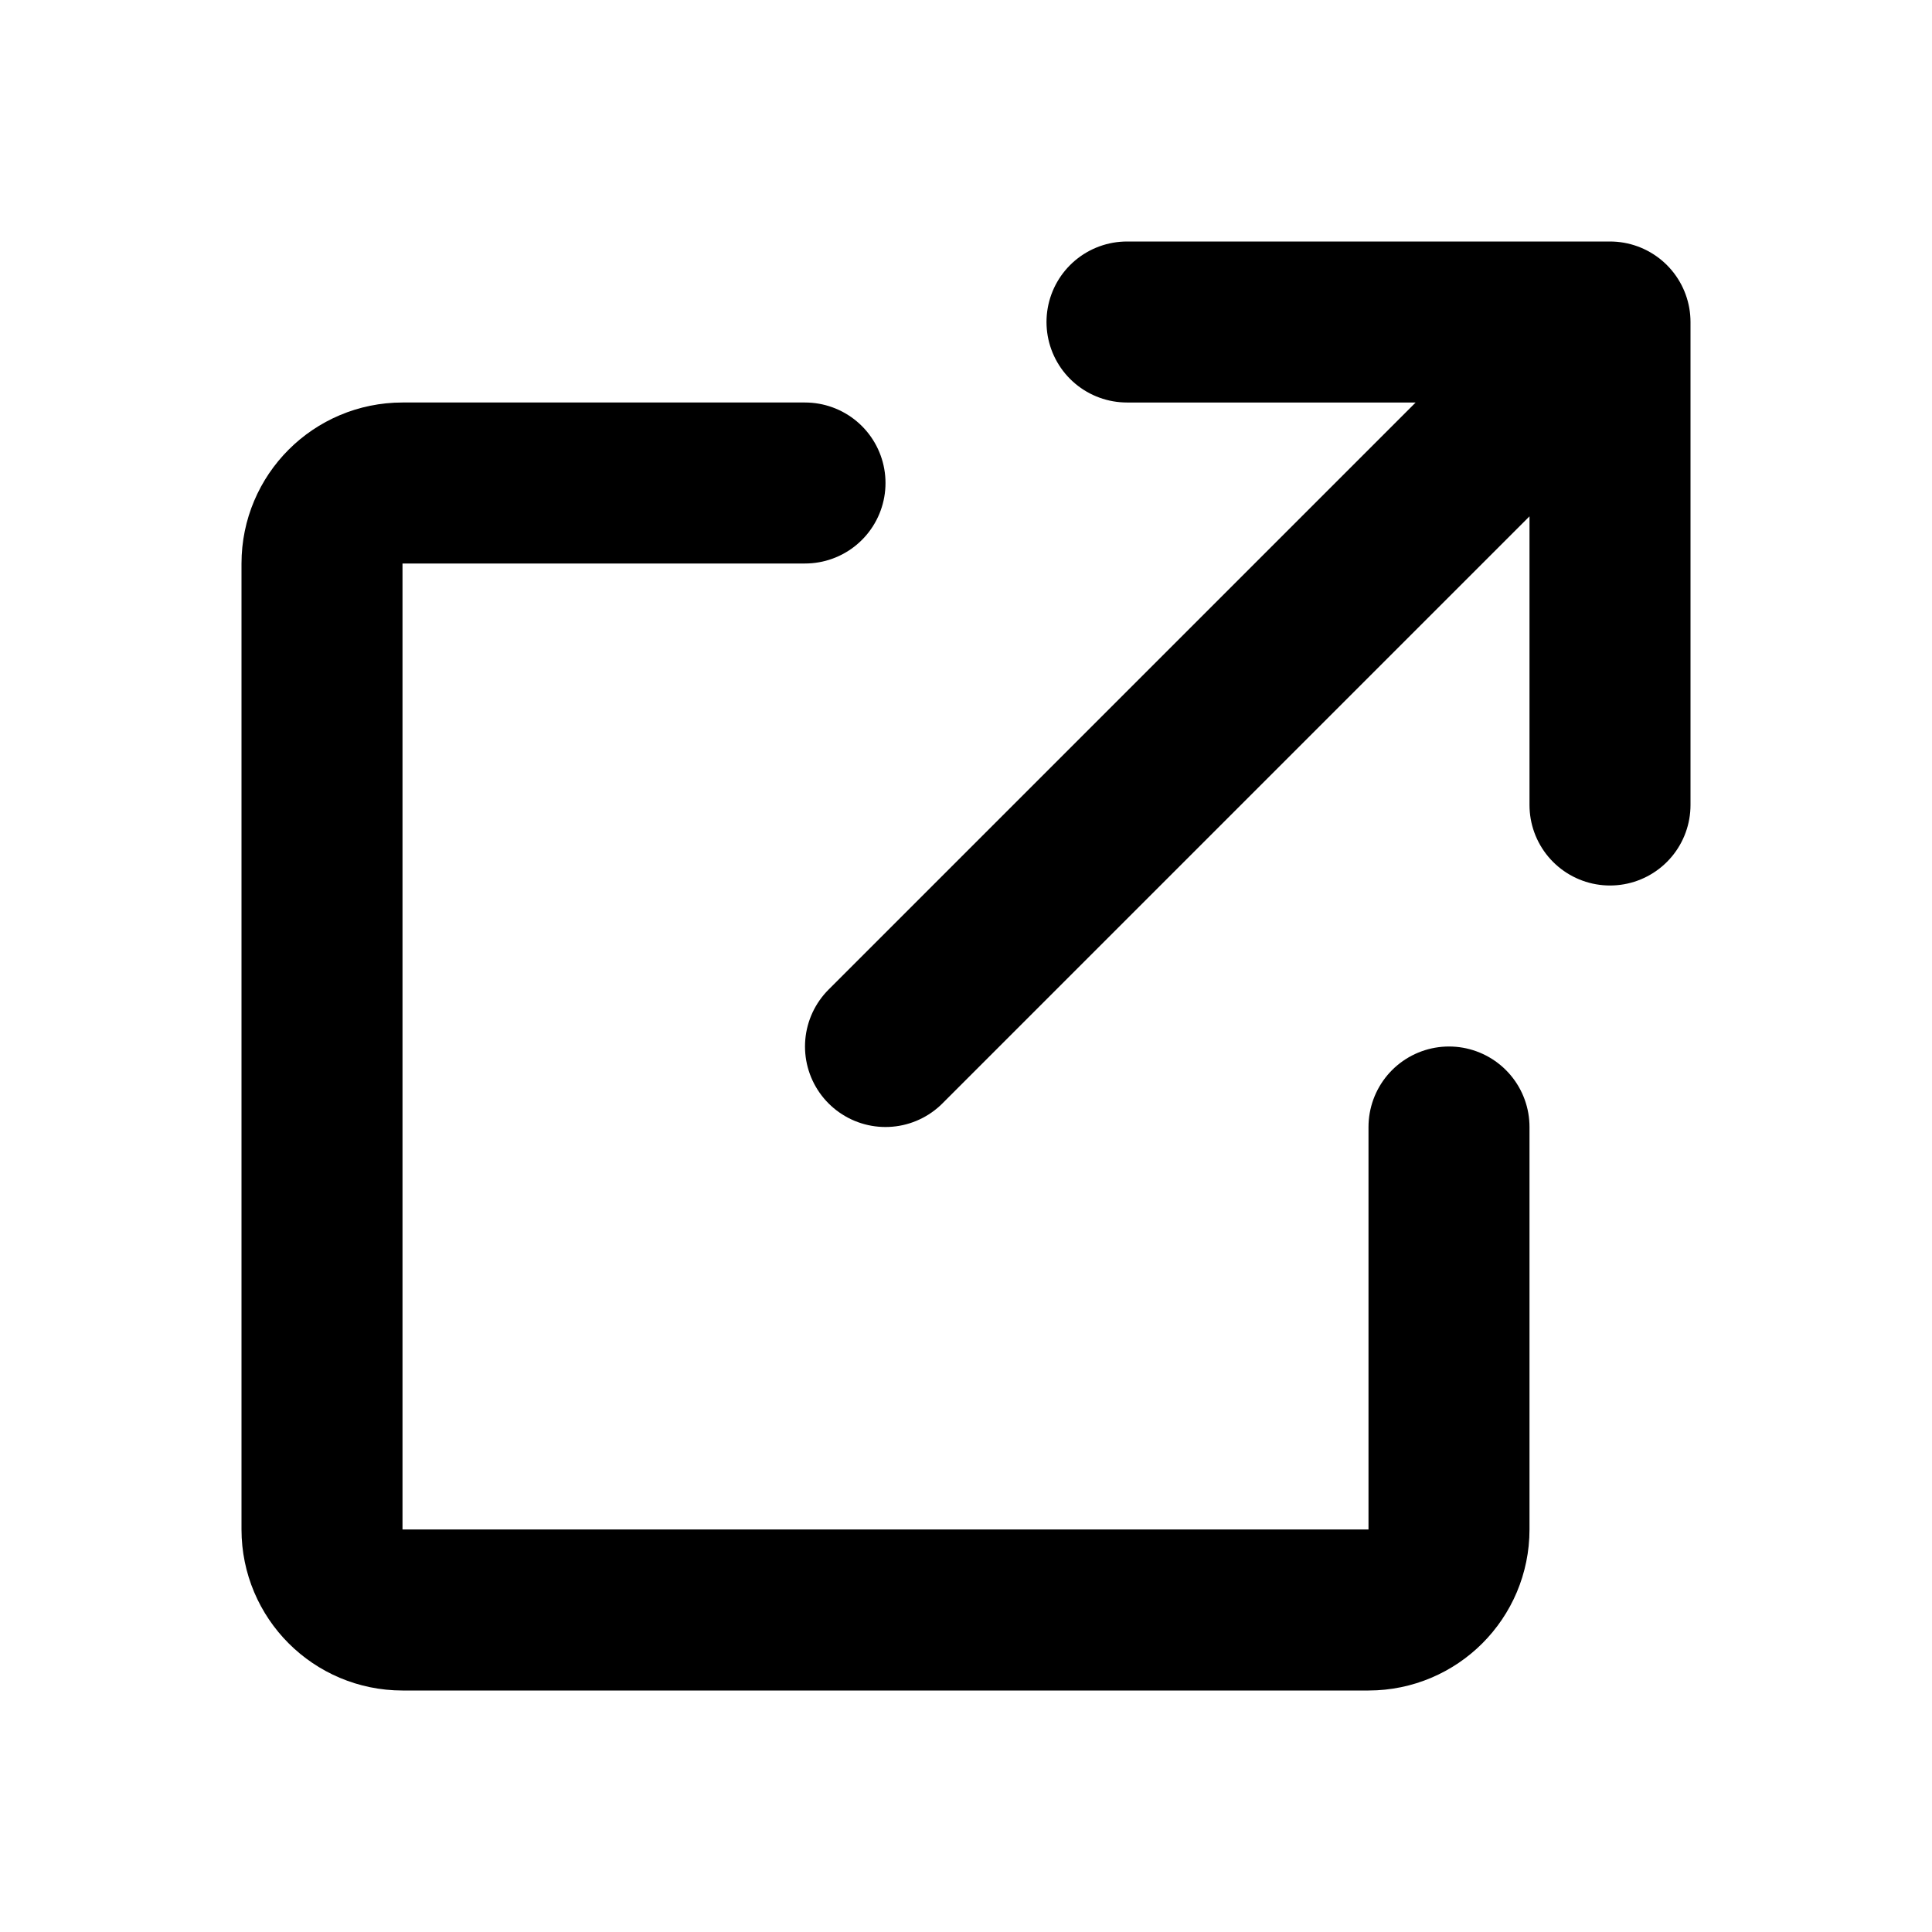
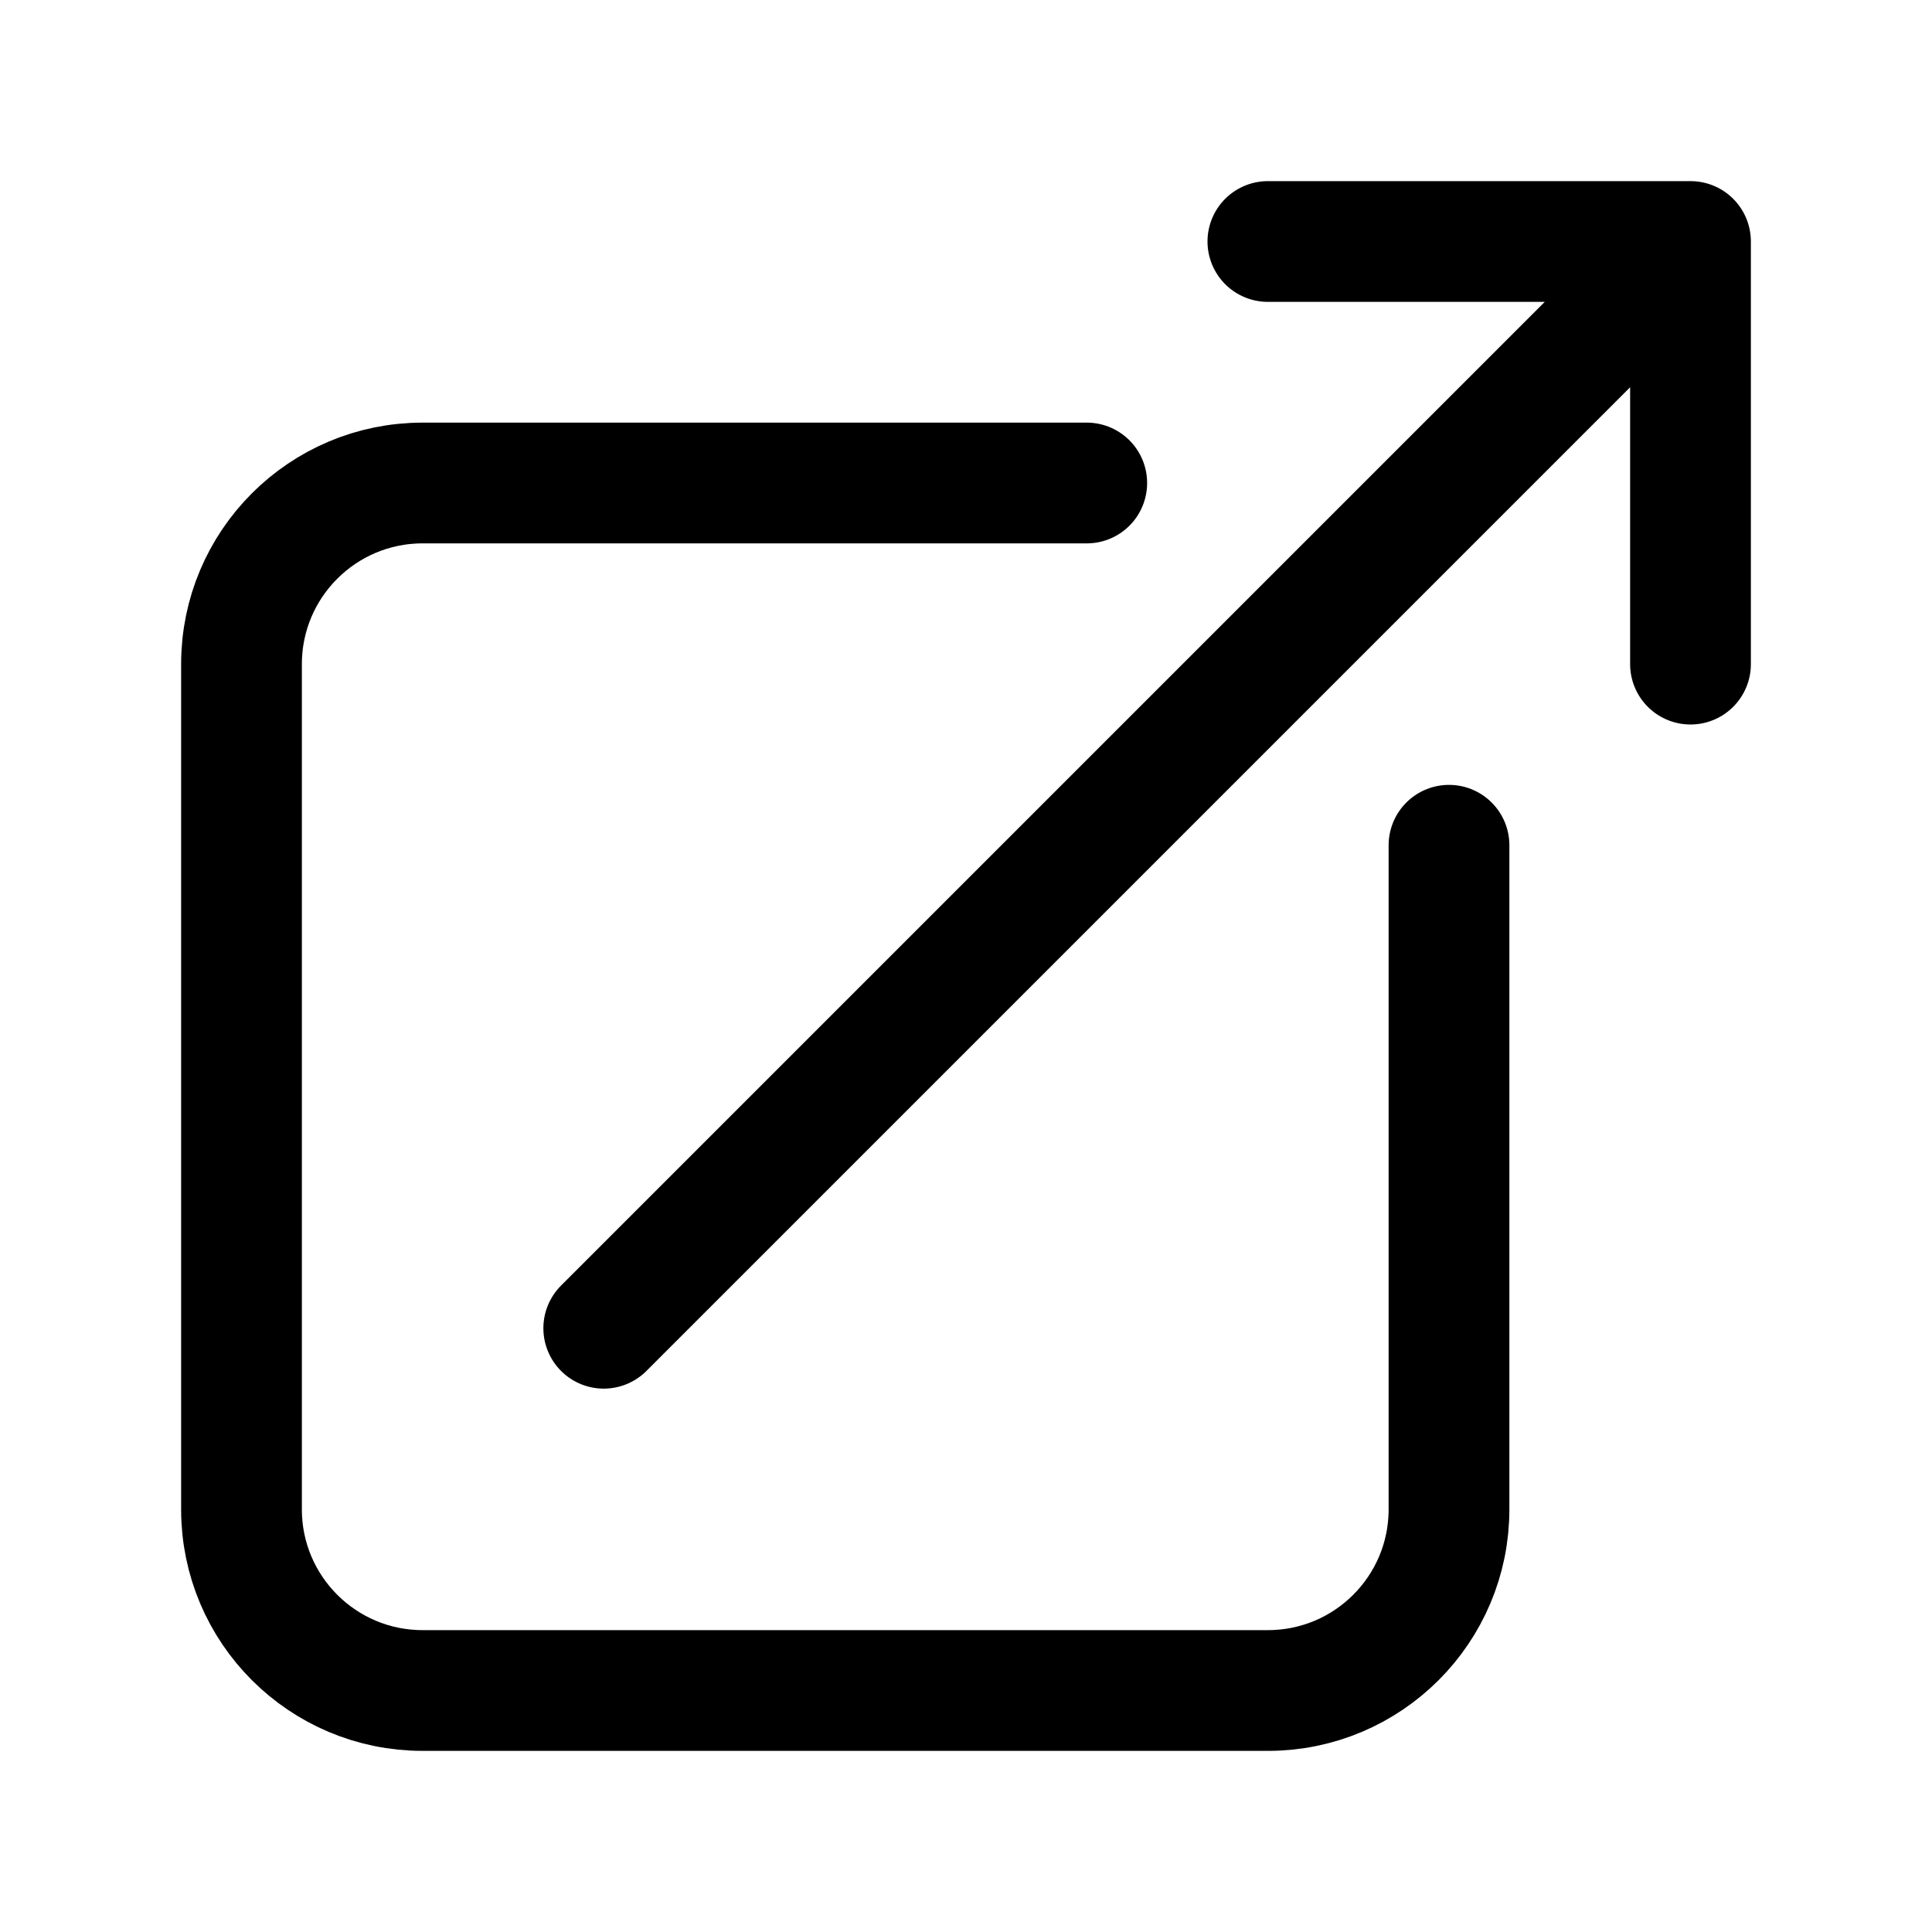
- <svg xmlns="http://www.w3.org/2000/svg" viewBox="0 0 24 24">
-   <path d="M14 4h6v6M20 4l-9 9M18 14v5a1 1 0 0 1-1 1H5a1 1 0 0 1-1-1V7a1 1 0 0 1 1-1h5" fill="none" stroke="currentColor" stroke-width="2" stroke-linecap="round" stroke-linejoin="round" />
+ <svg xmlns="http://www.w3.org/2000/svg" fill="none" viewBox="0 0 24 24" stroke-width="1.5" stroke="currentColor" aria-hidden="true" data-slot="icon">
+   <path stroke-linecap="round" stroke-linejoin="round" d="M13.5 6H5.25A2.25 2.25 0 0 0 3 8.25v10.5A2.25 2.25 0 0 0 5.25 21h10.5A2.25 2.25 0 0 0 18 18.75V10.5m-10.5 6L21 3m0 0h-5.25M21 3v5.25" />
</svg>
